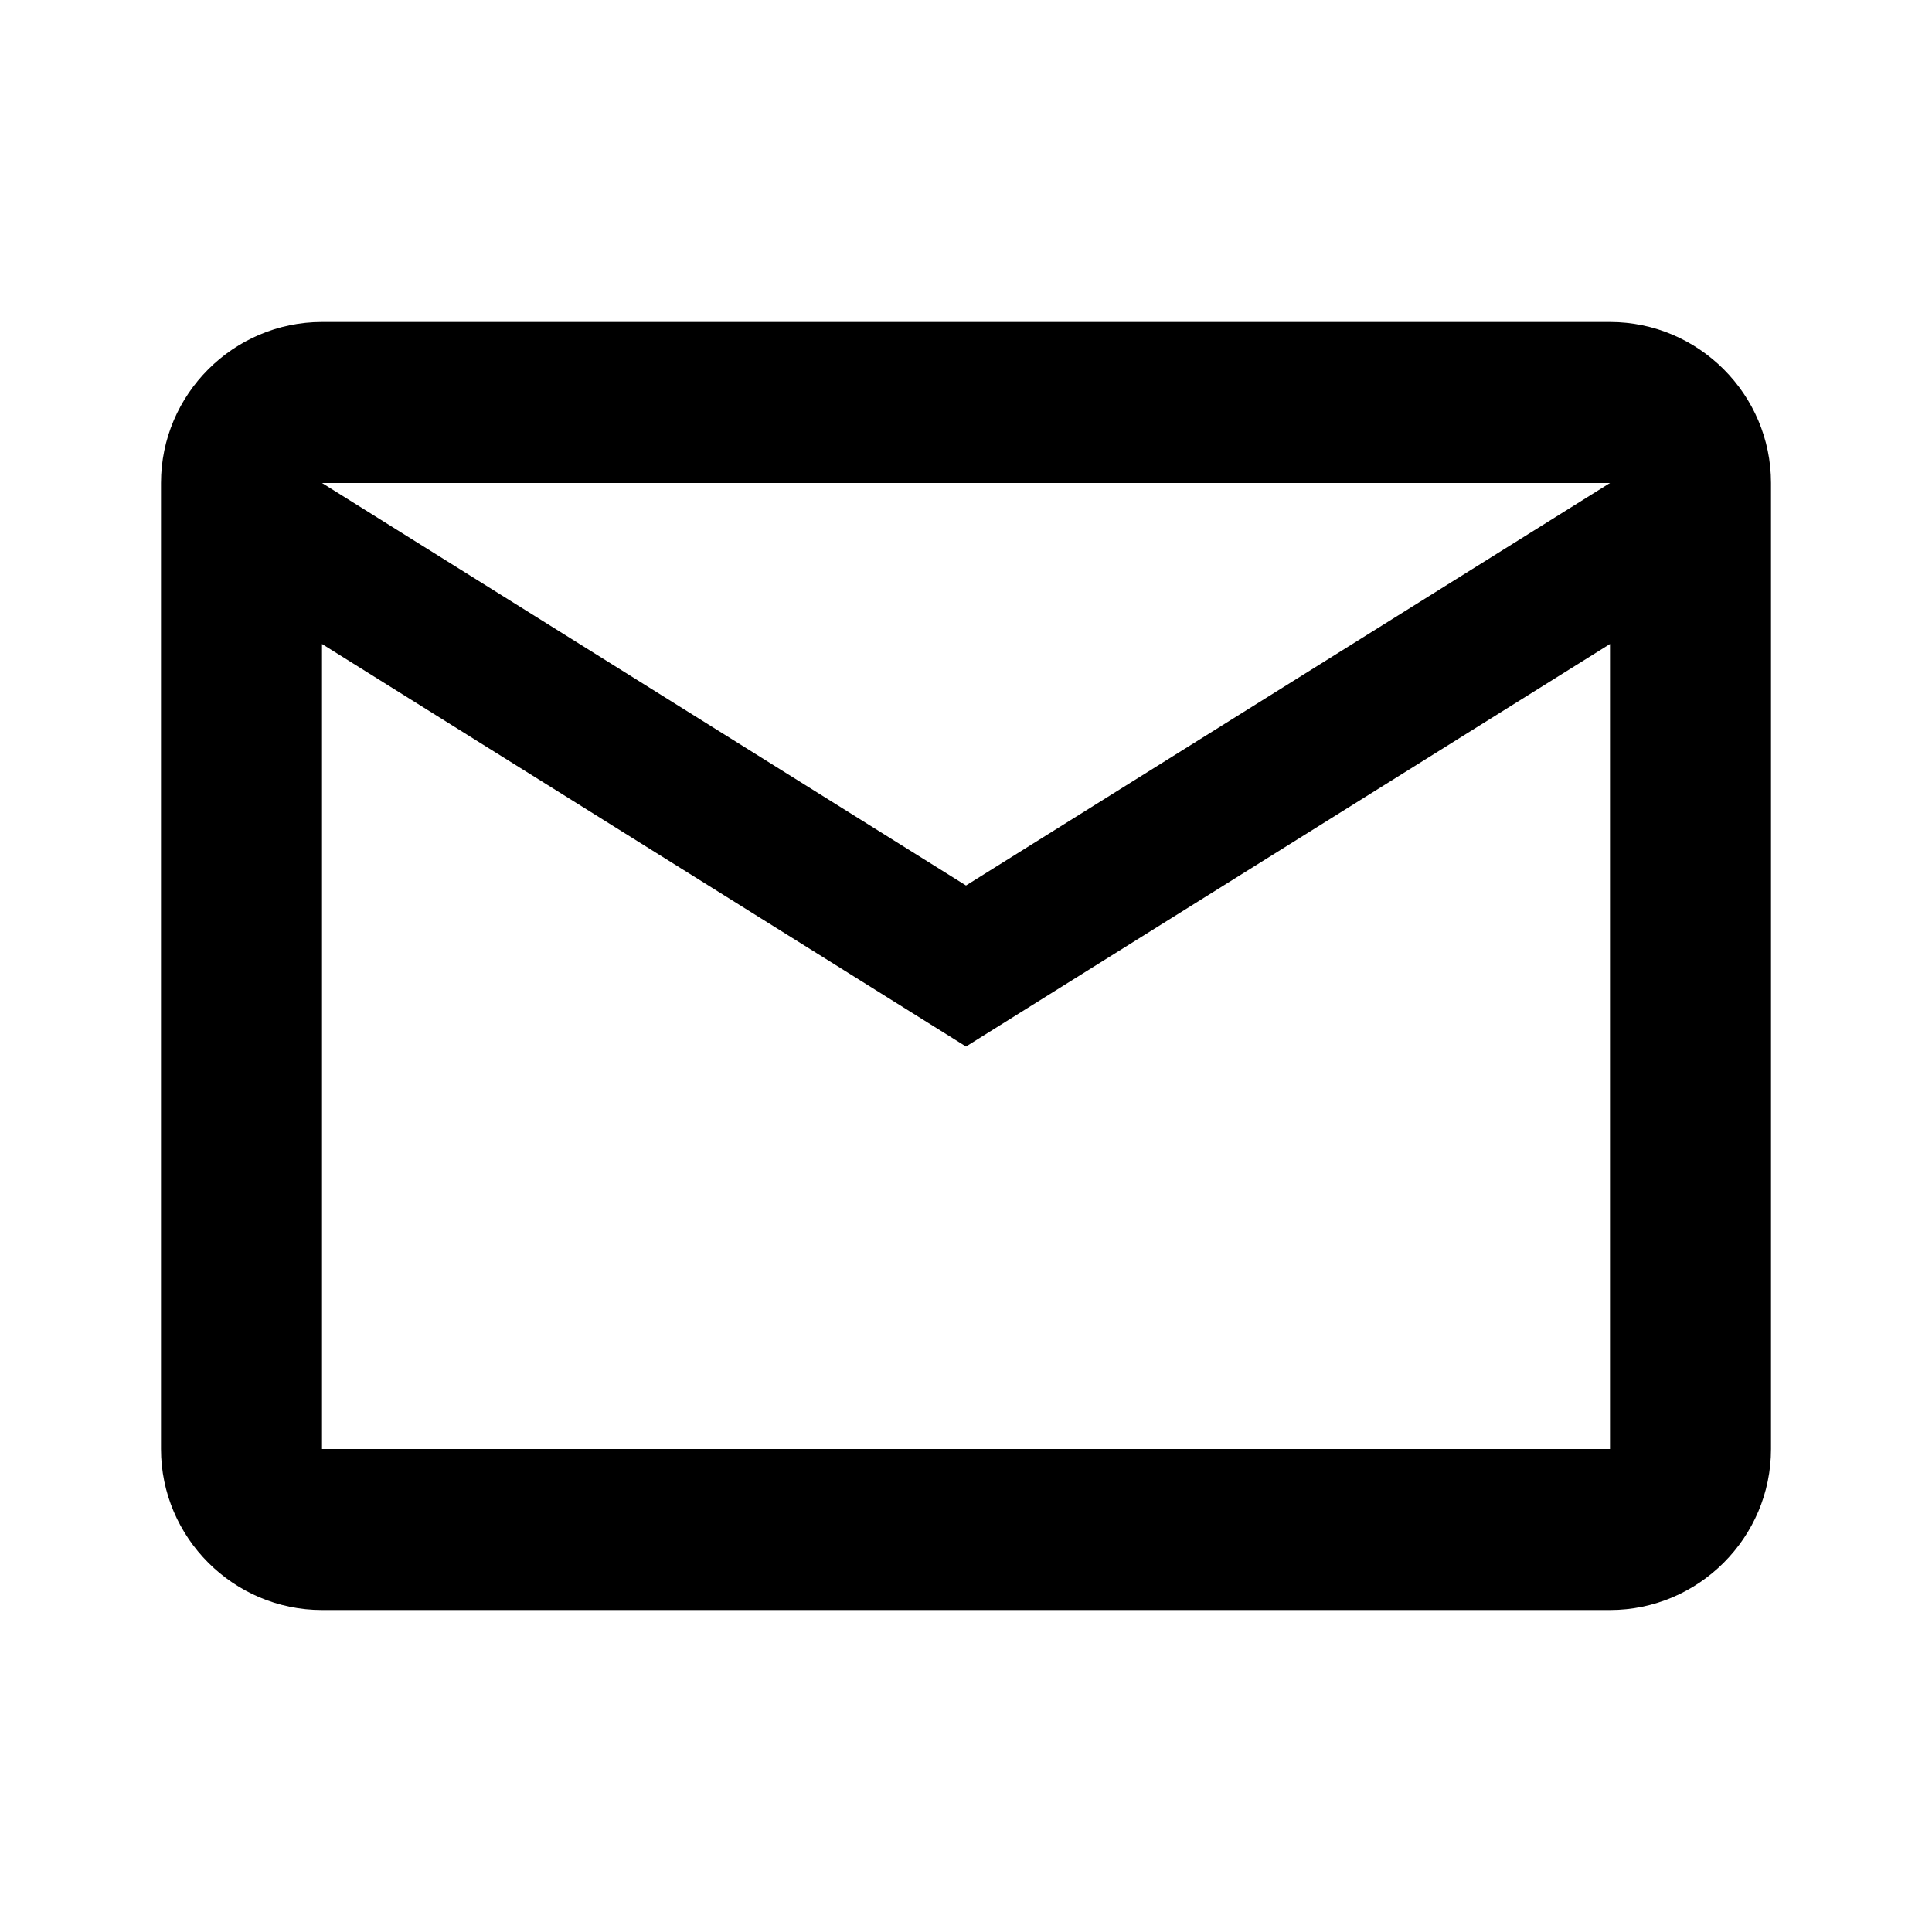
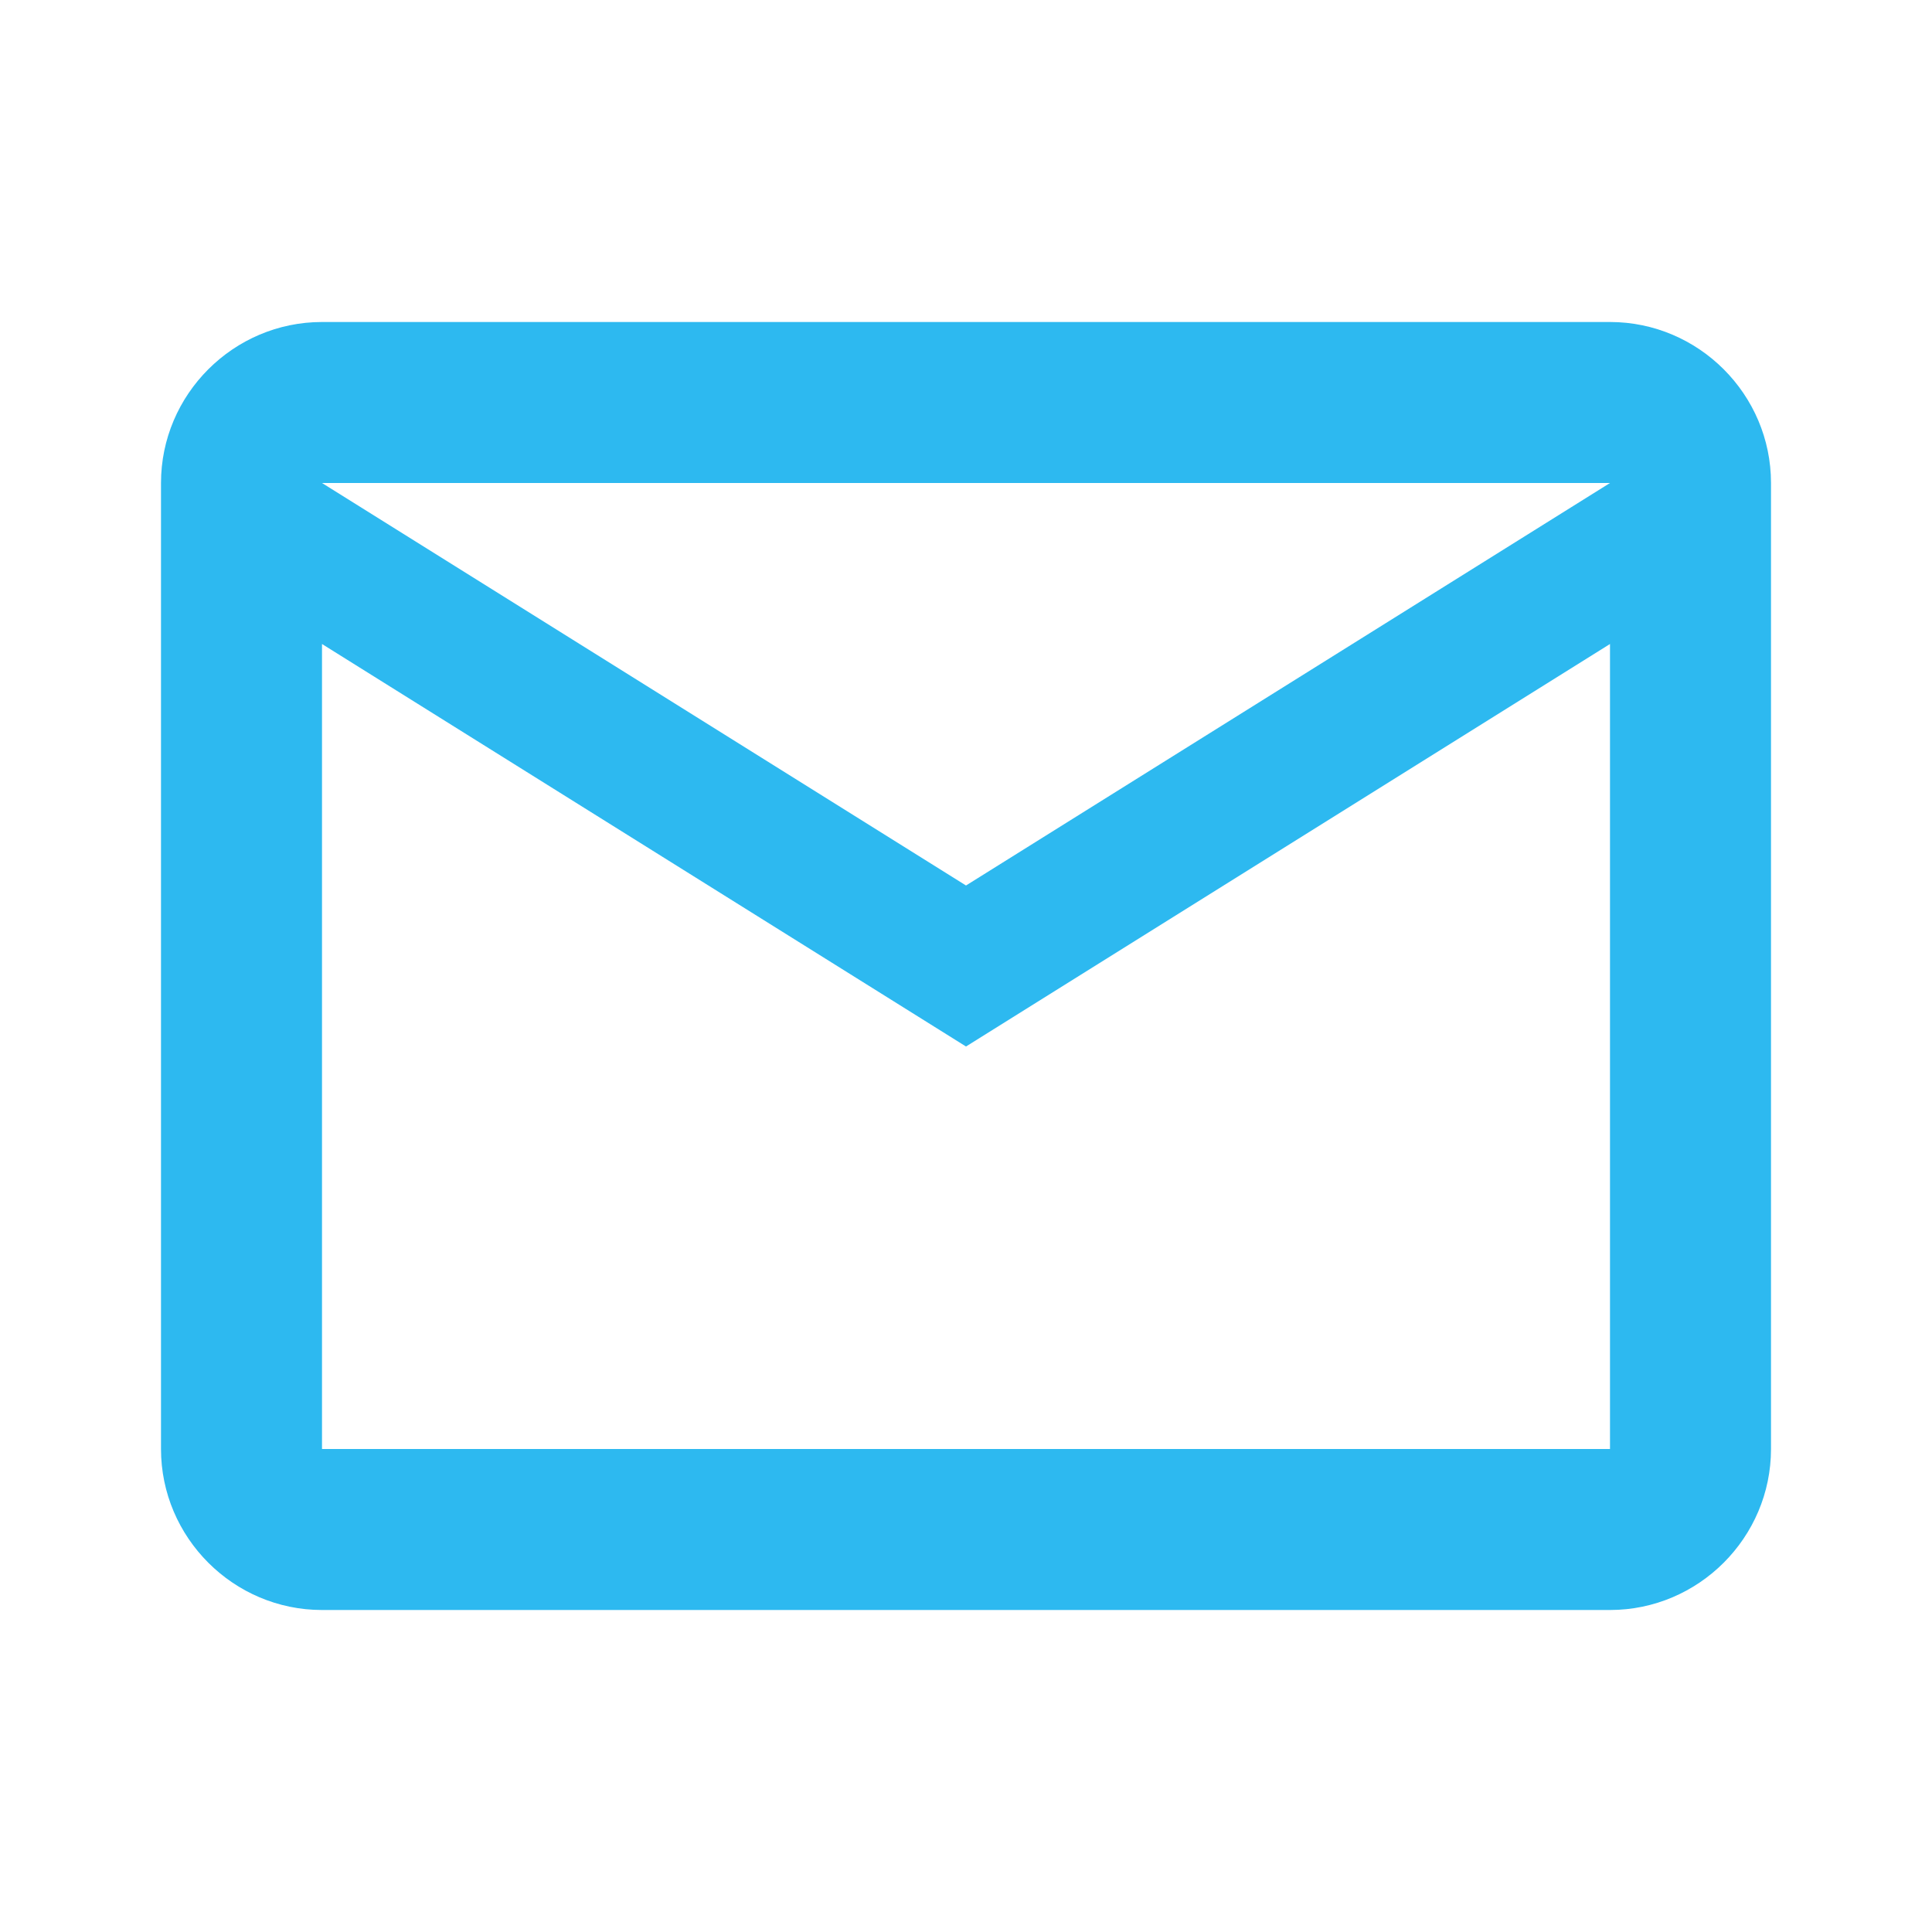
<svg xmlns="http://www.w3.org/2000/svg" width="24" height="24" viewBox="0 0 24 24">
-   <path d="M22 6C22 4.9 21.1 4 20 4H4C2.9 4 2 4.9 2 6V18C2 19.1 2.9 20 4 20H20C21.1 20 22 19.1 22 18V6M20 6L12 11L4 6H20M20 18H4V8L12 13L20 8V18Z" />
+   <path d="M22 6C22 4.9 21.1 4 20 4H4C2.9 4 2 4.9 2 6V18C2 19.1 2.9 20 4 20H20C21.1 20 22 19.1 22 18V6M20 6L12 11L4 6H20M20 18H4V8L12 13L20 8V18Z" fill="#2db9f0" />
</svg>
